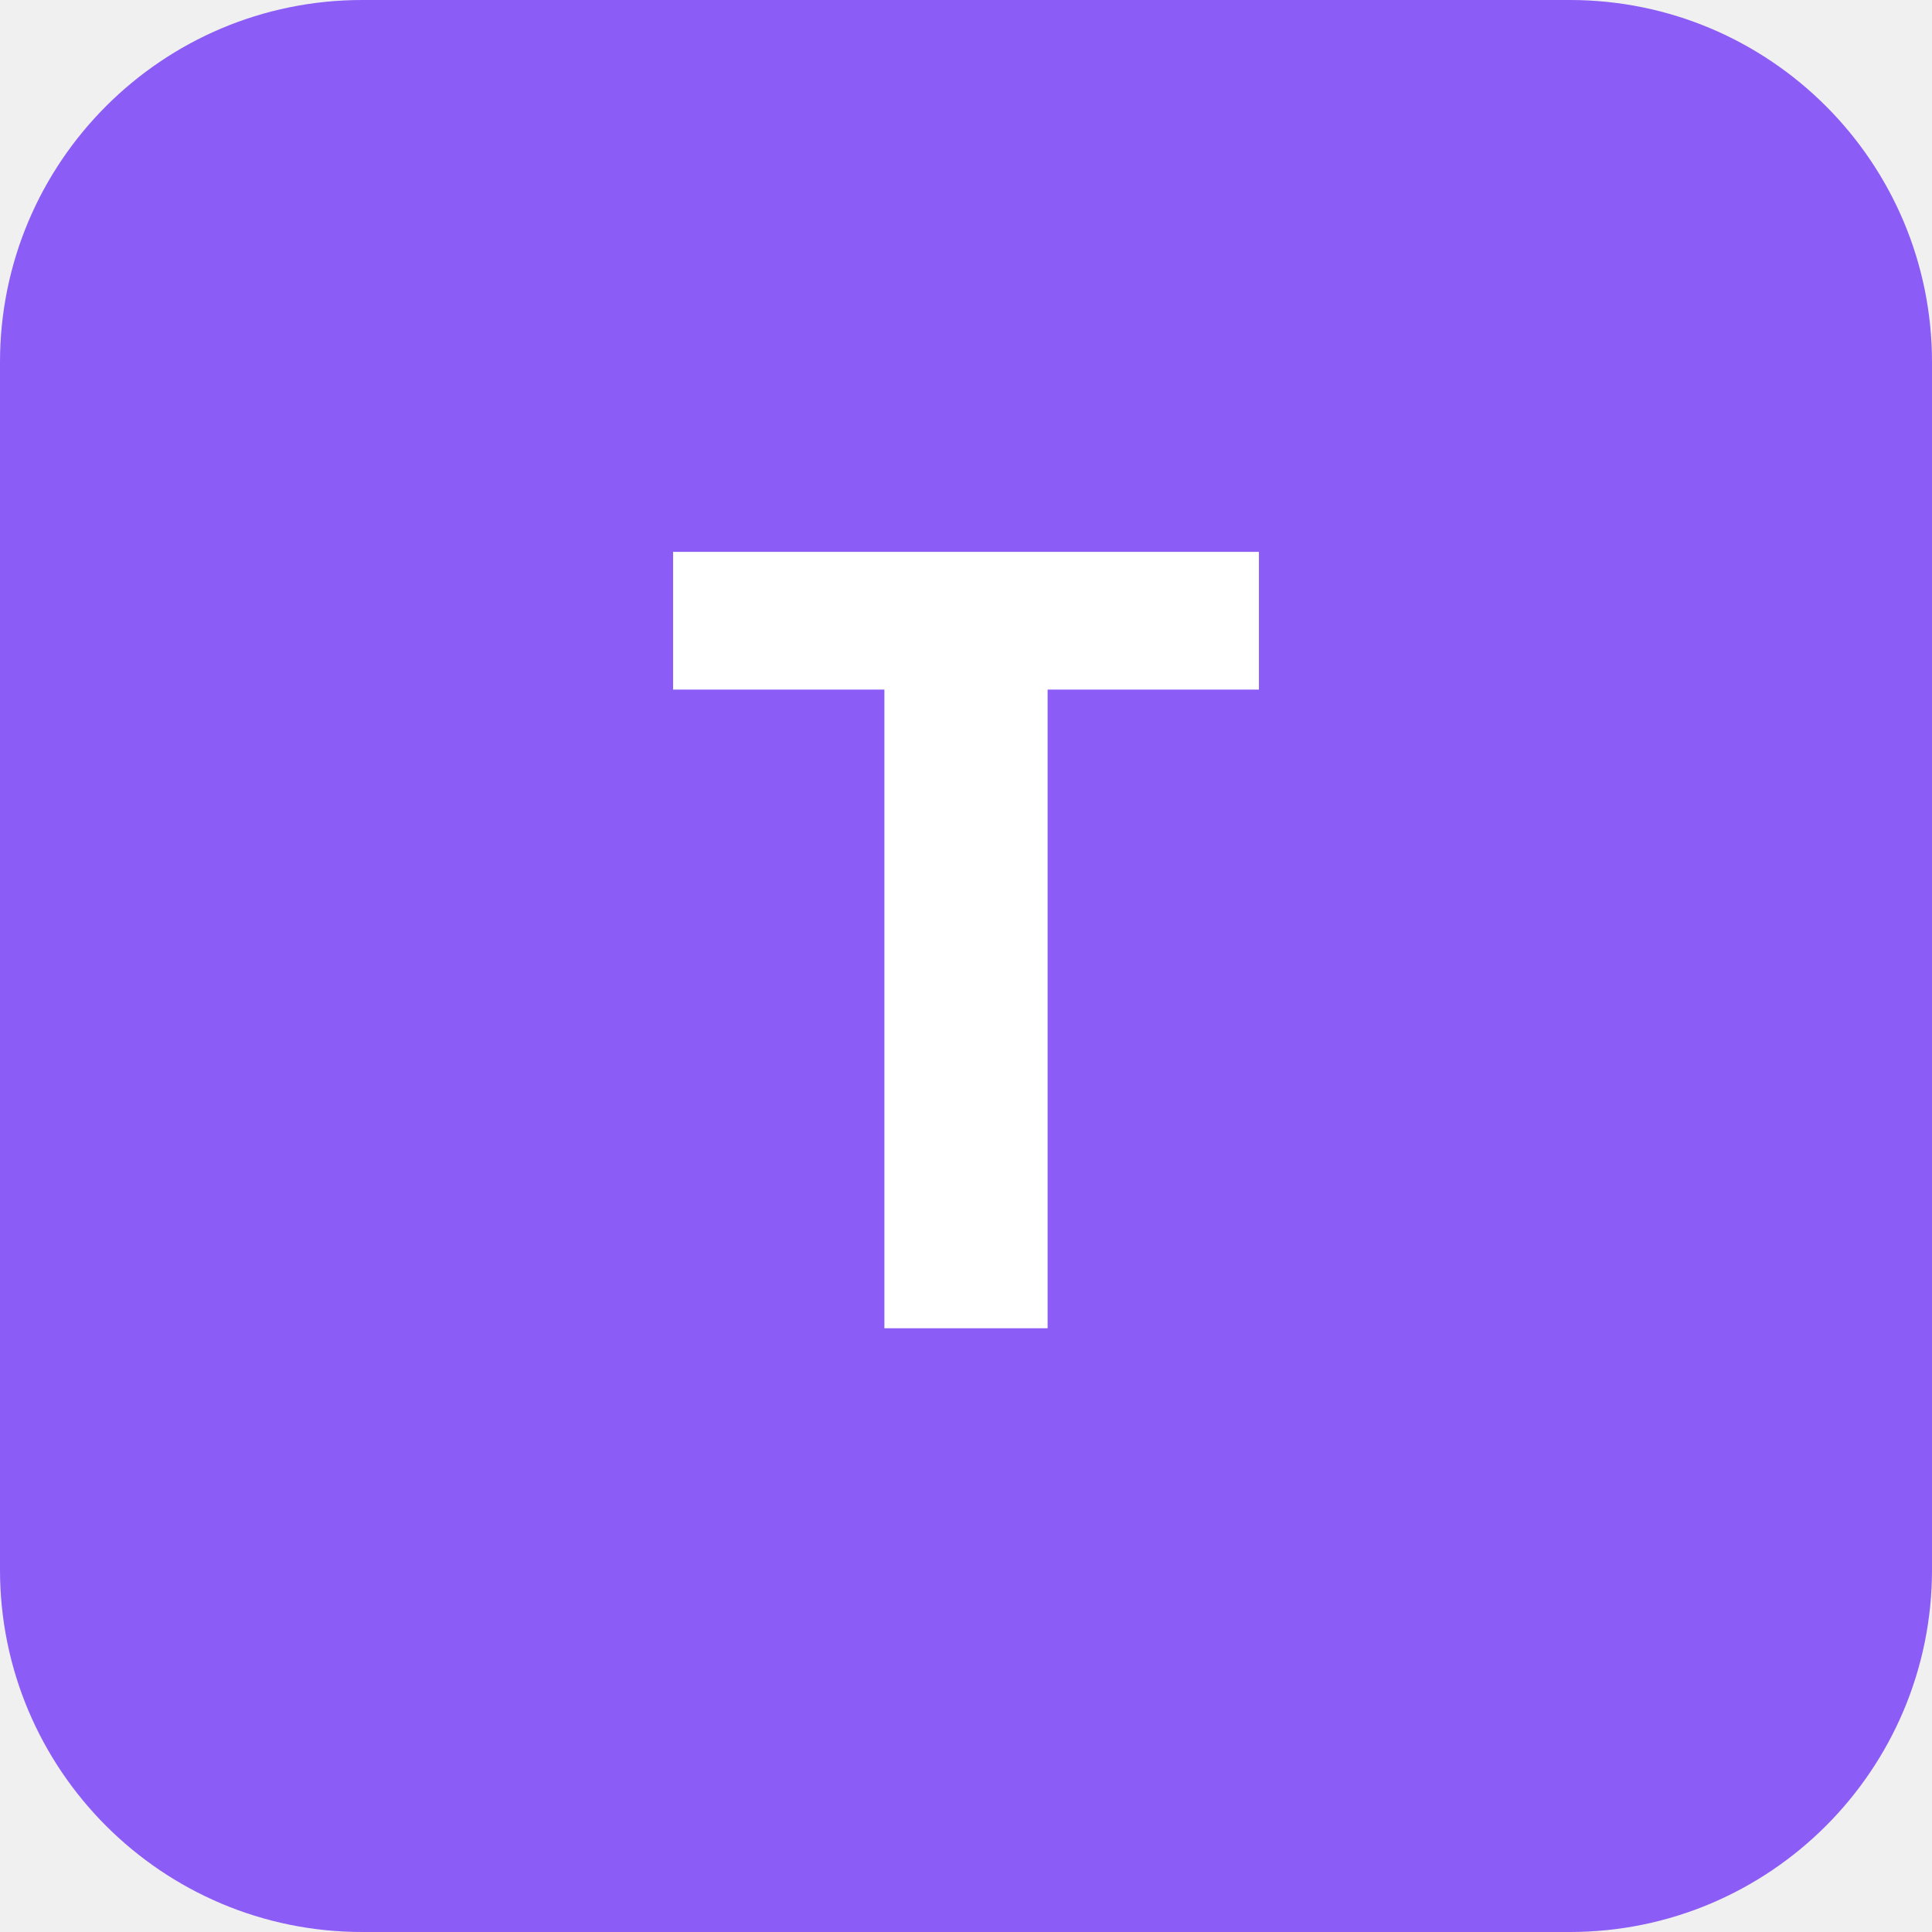
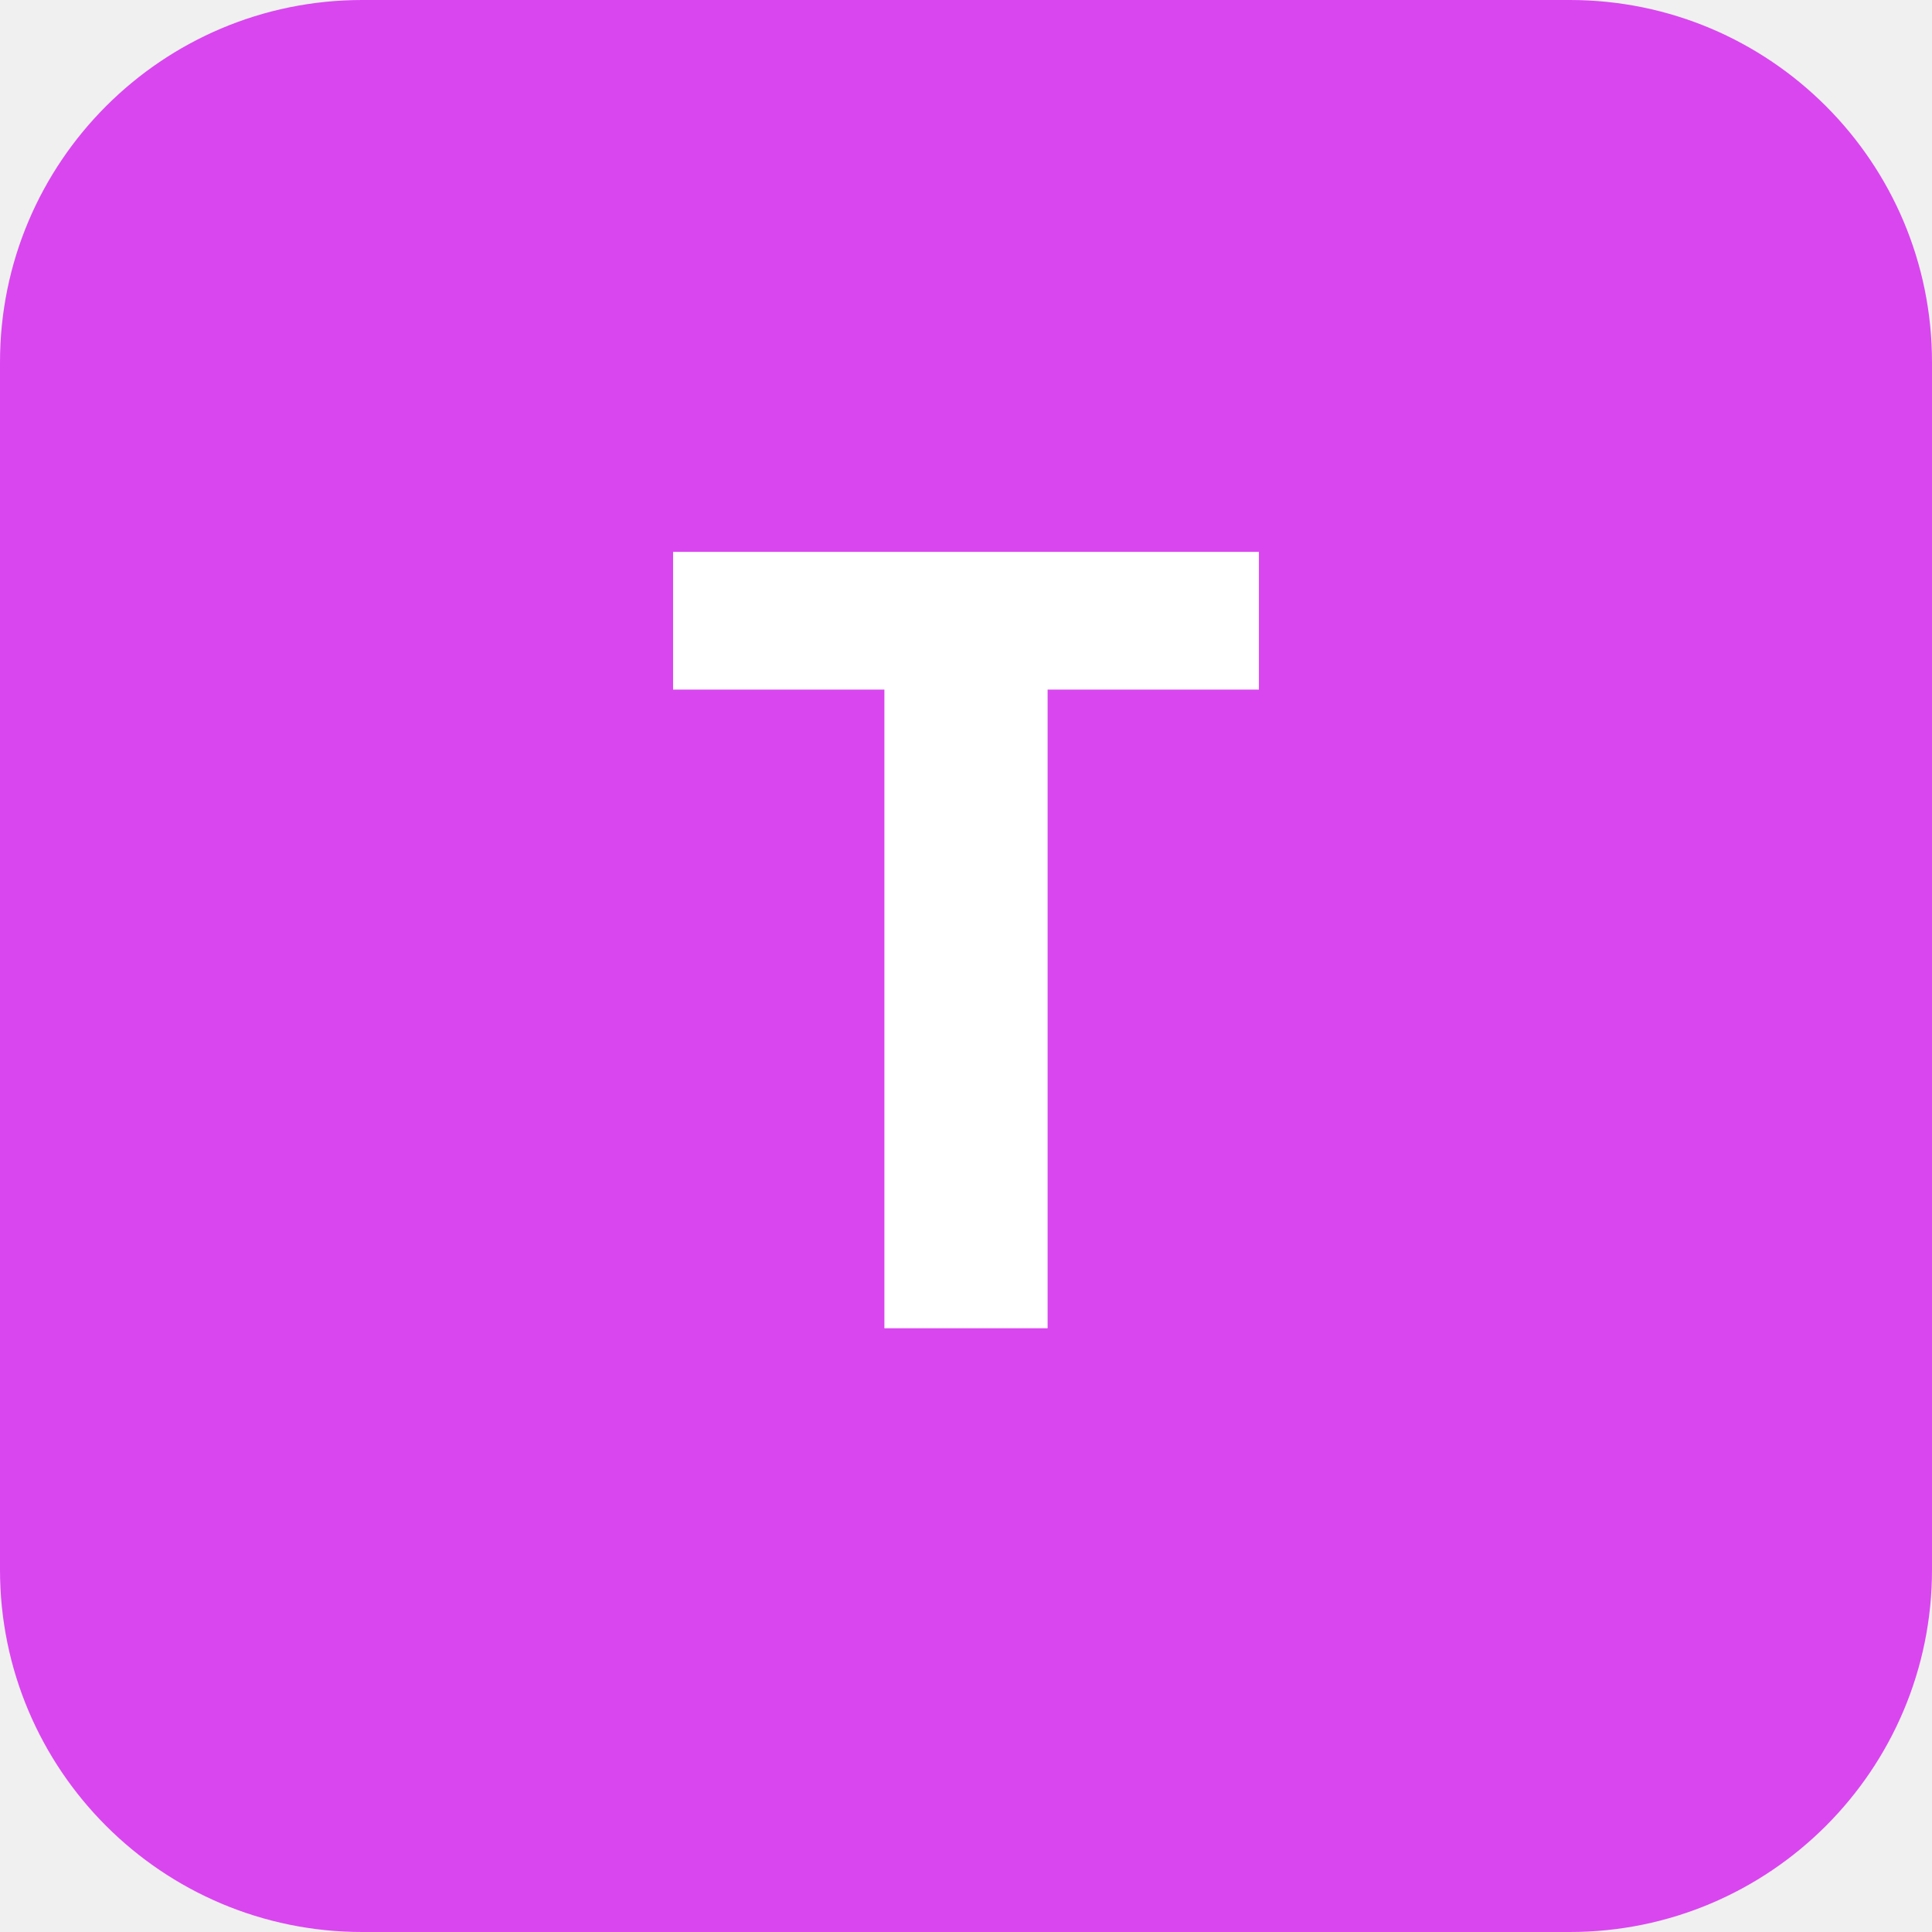
<svg xmlns="http://www.w3.org/2000/svg" viewBox="0 0 32 32">
-   <rect width="32" height="32" rx="6" fill="#8b5cf6" />
+   <rect width="32" height="32" rx="6" fill="#d946ef" />
  <text x="16" y="22" font-family="system-ui, sans-serif" font-size="18" font-weight="700" fill="white" text-anchor="middle">T</text>
</svg>
